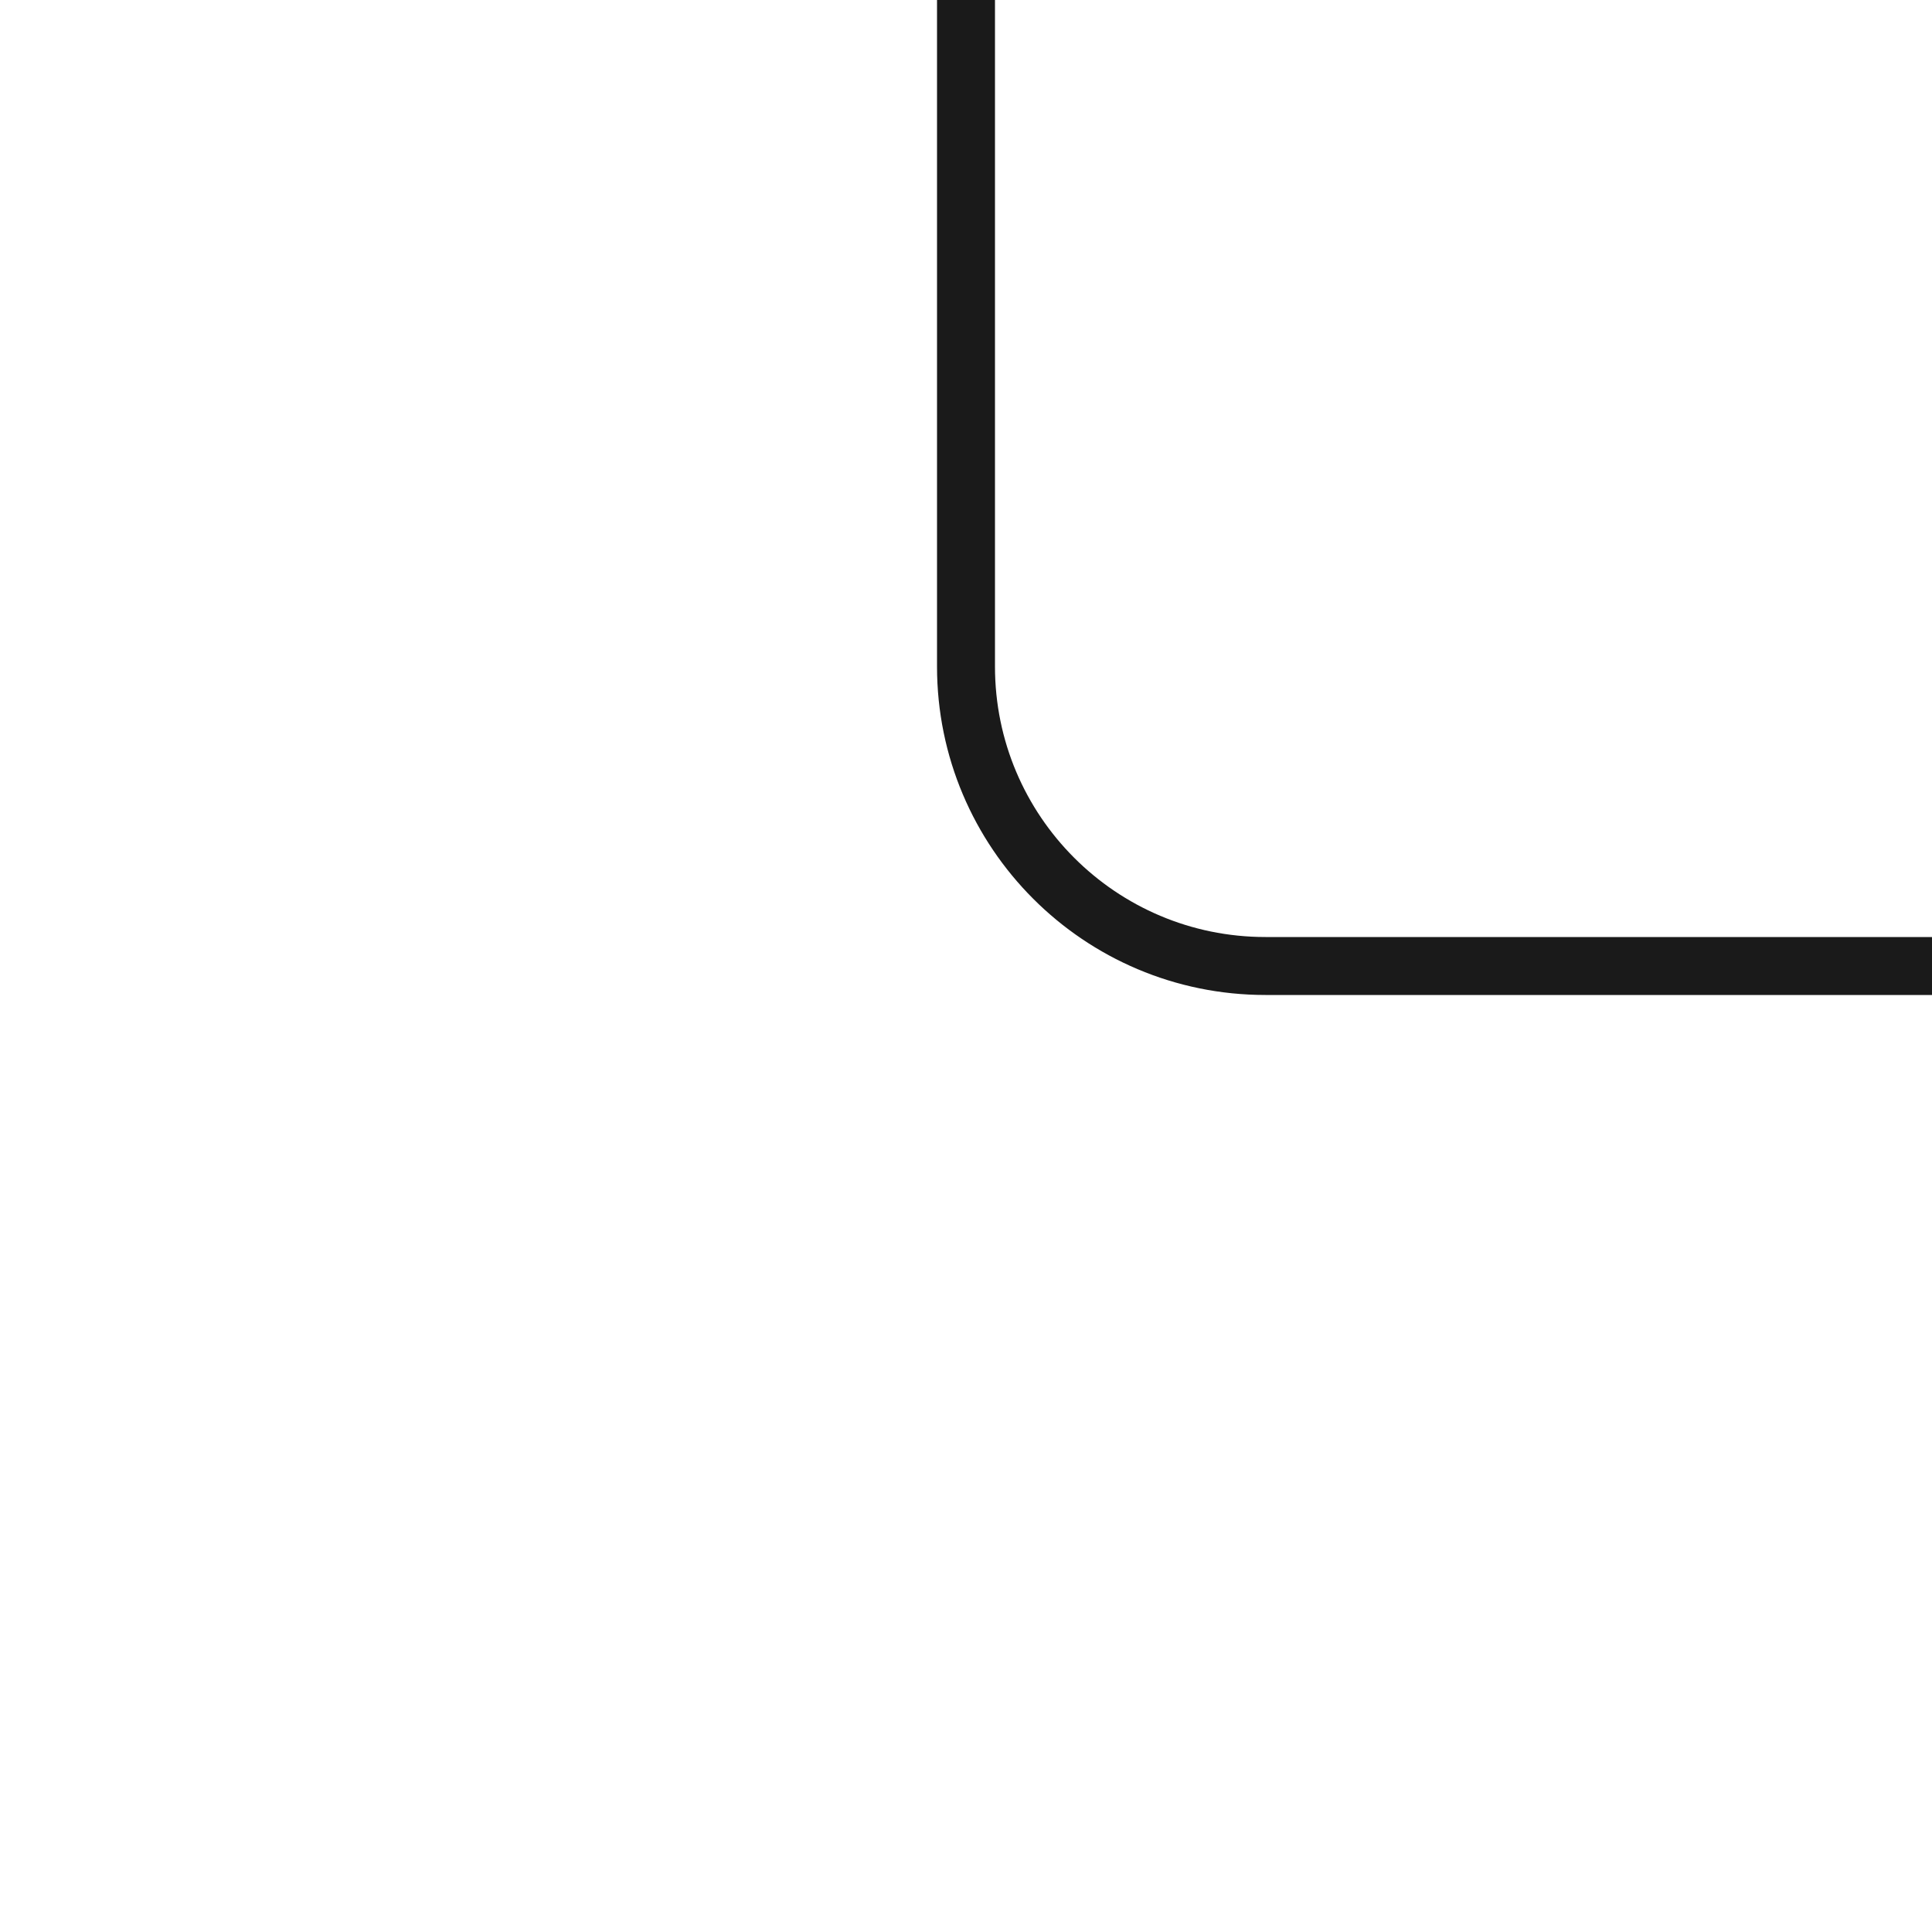
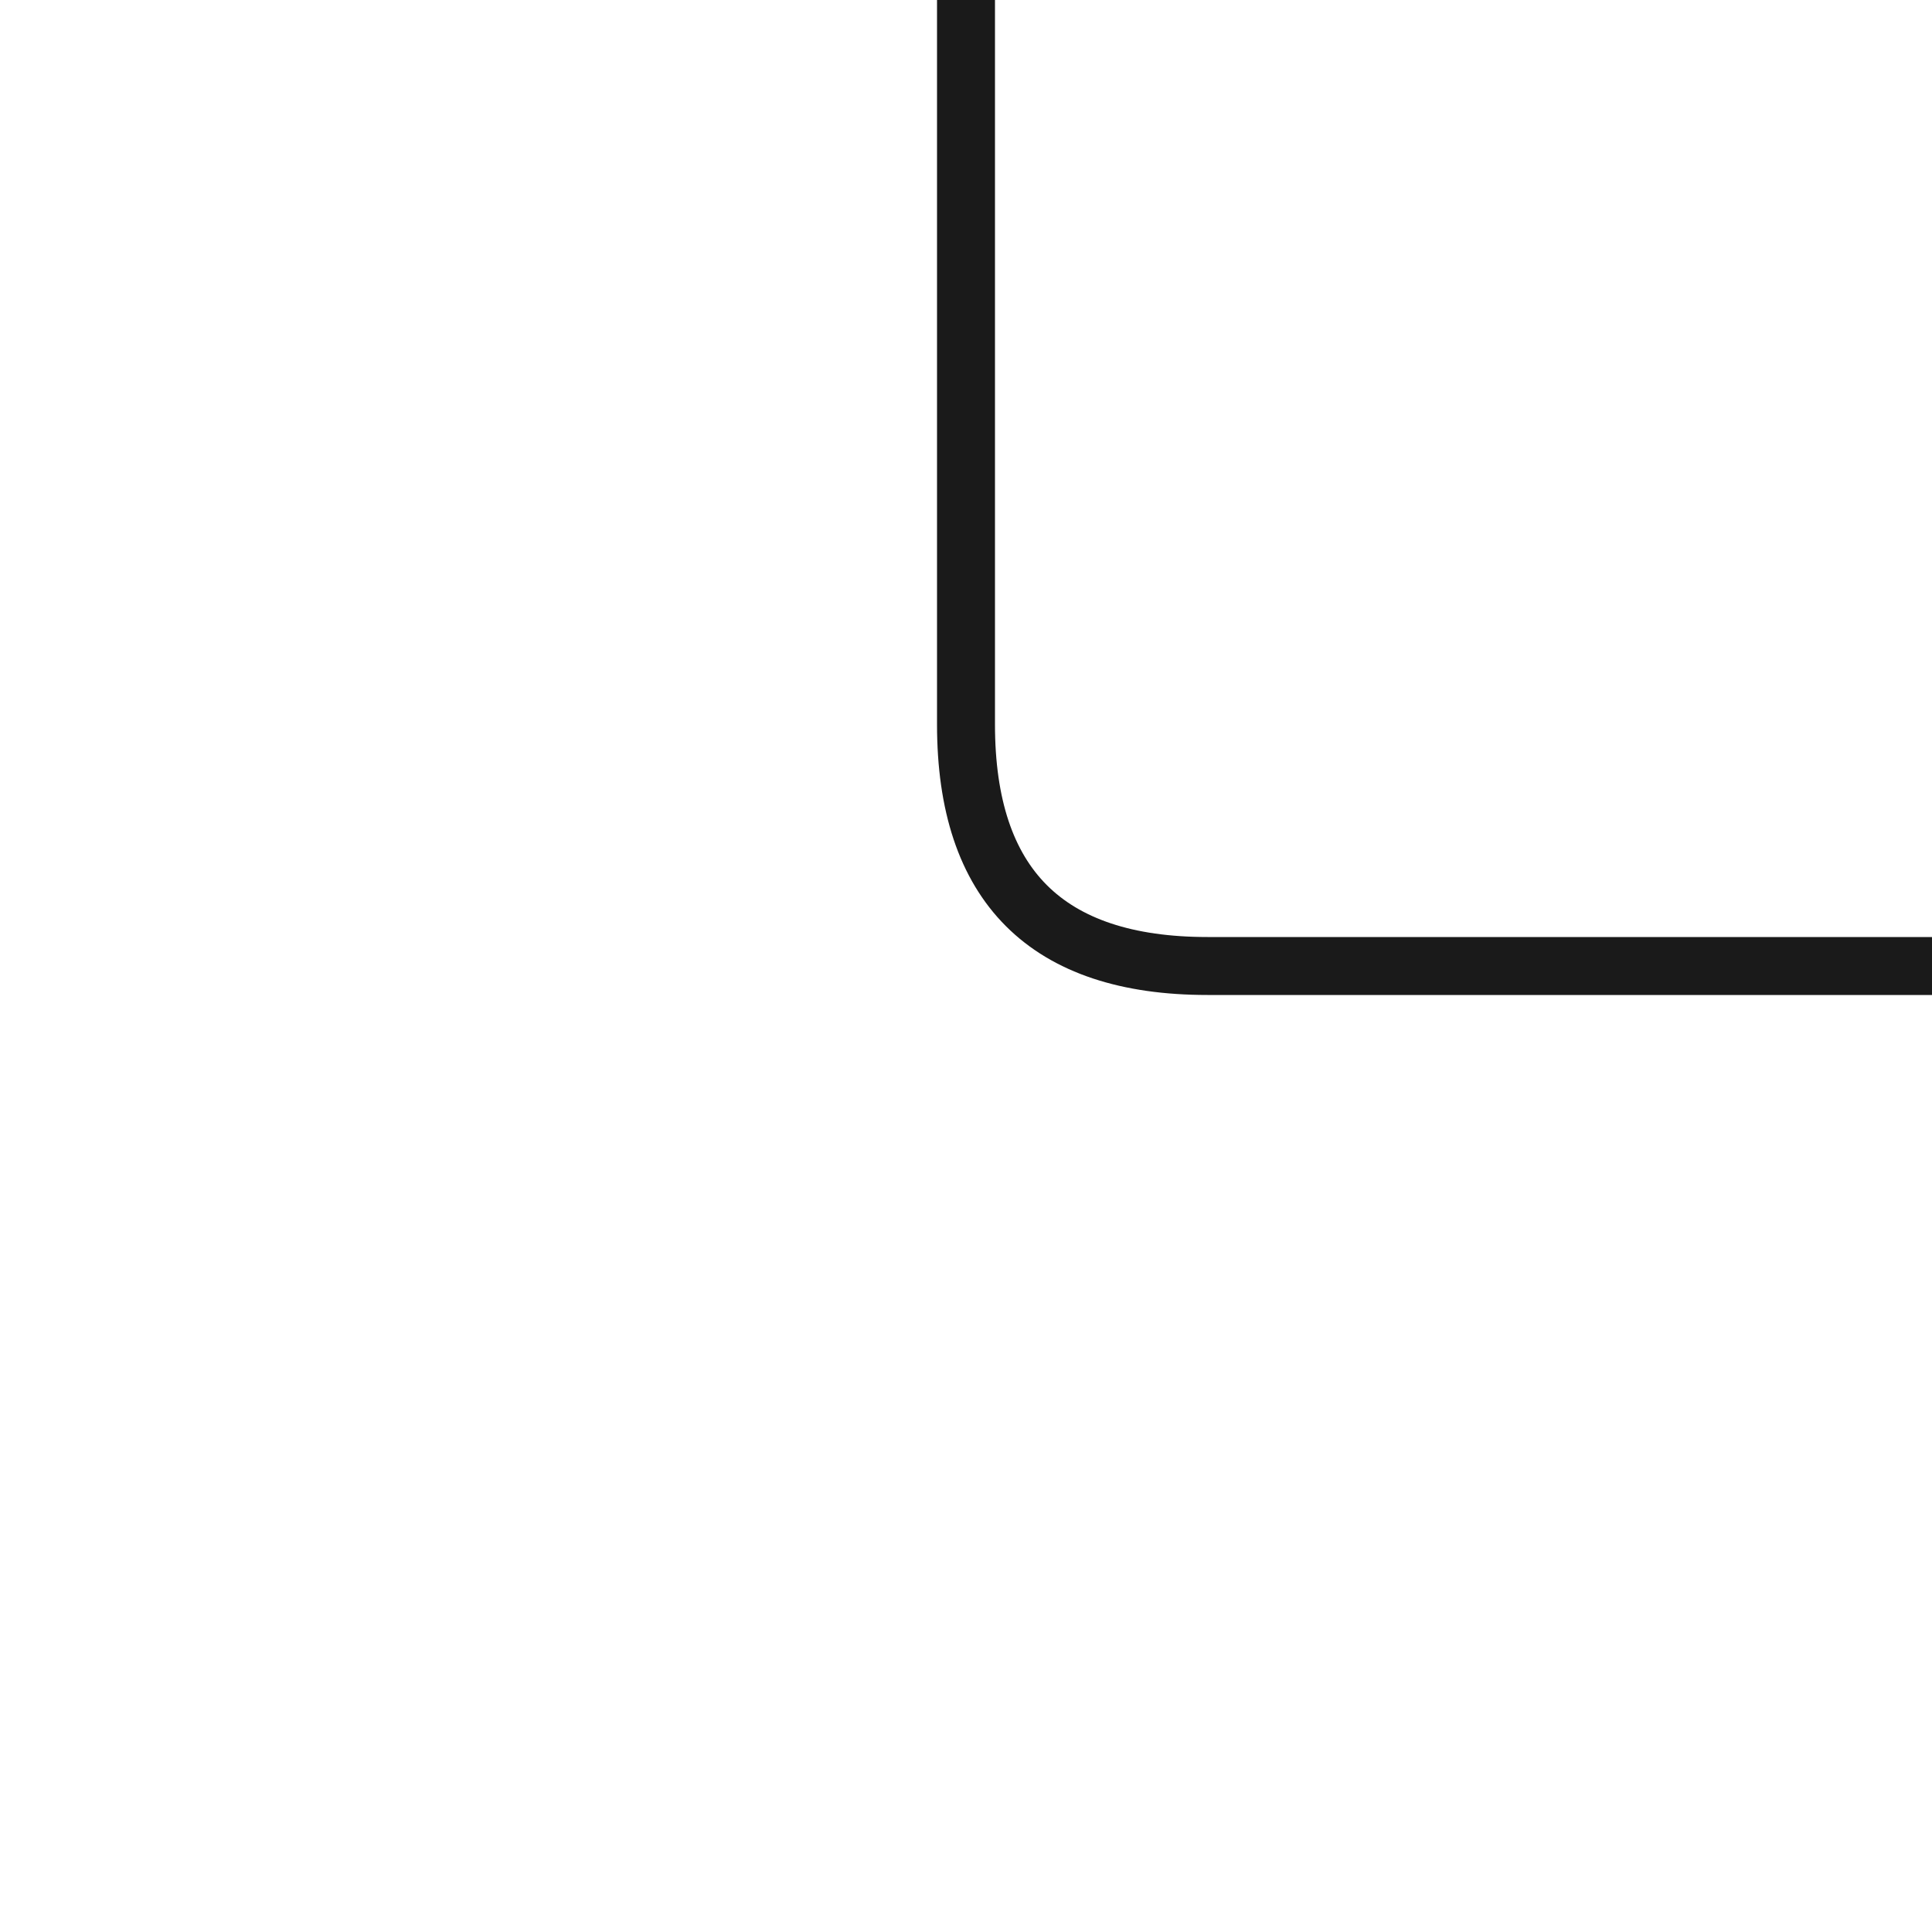
<svg xmlns="http://www.w3.org/2000/svg" xmlns:ns1="https://thingsboard.io/svg" width="200" height="200" fill="none" version="1.1" viewBox="0 0 200 200">
-   <path d="M100 0V69C100 86.121 113.879 100 131 100H200" stroke="#1A1A1A" stroke-width="6" ns1:tag="line" />
+   <path d="M 100,0 L 100,75 Q 100,100 125,100  L 200, 100" stroke="#1A1A1A" stroke-width="6" ns1:tag="line" />
  <g ns1:tag="animationGroup" />
</svg>
